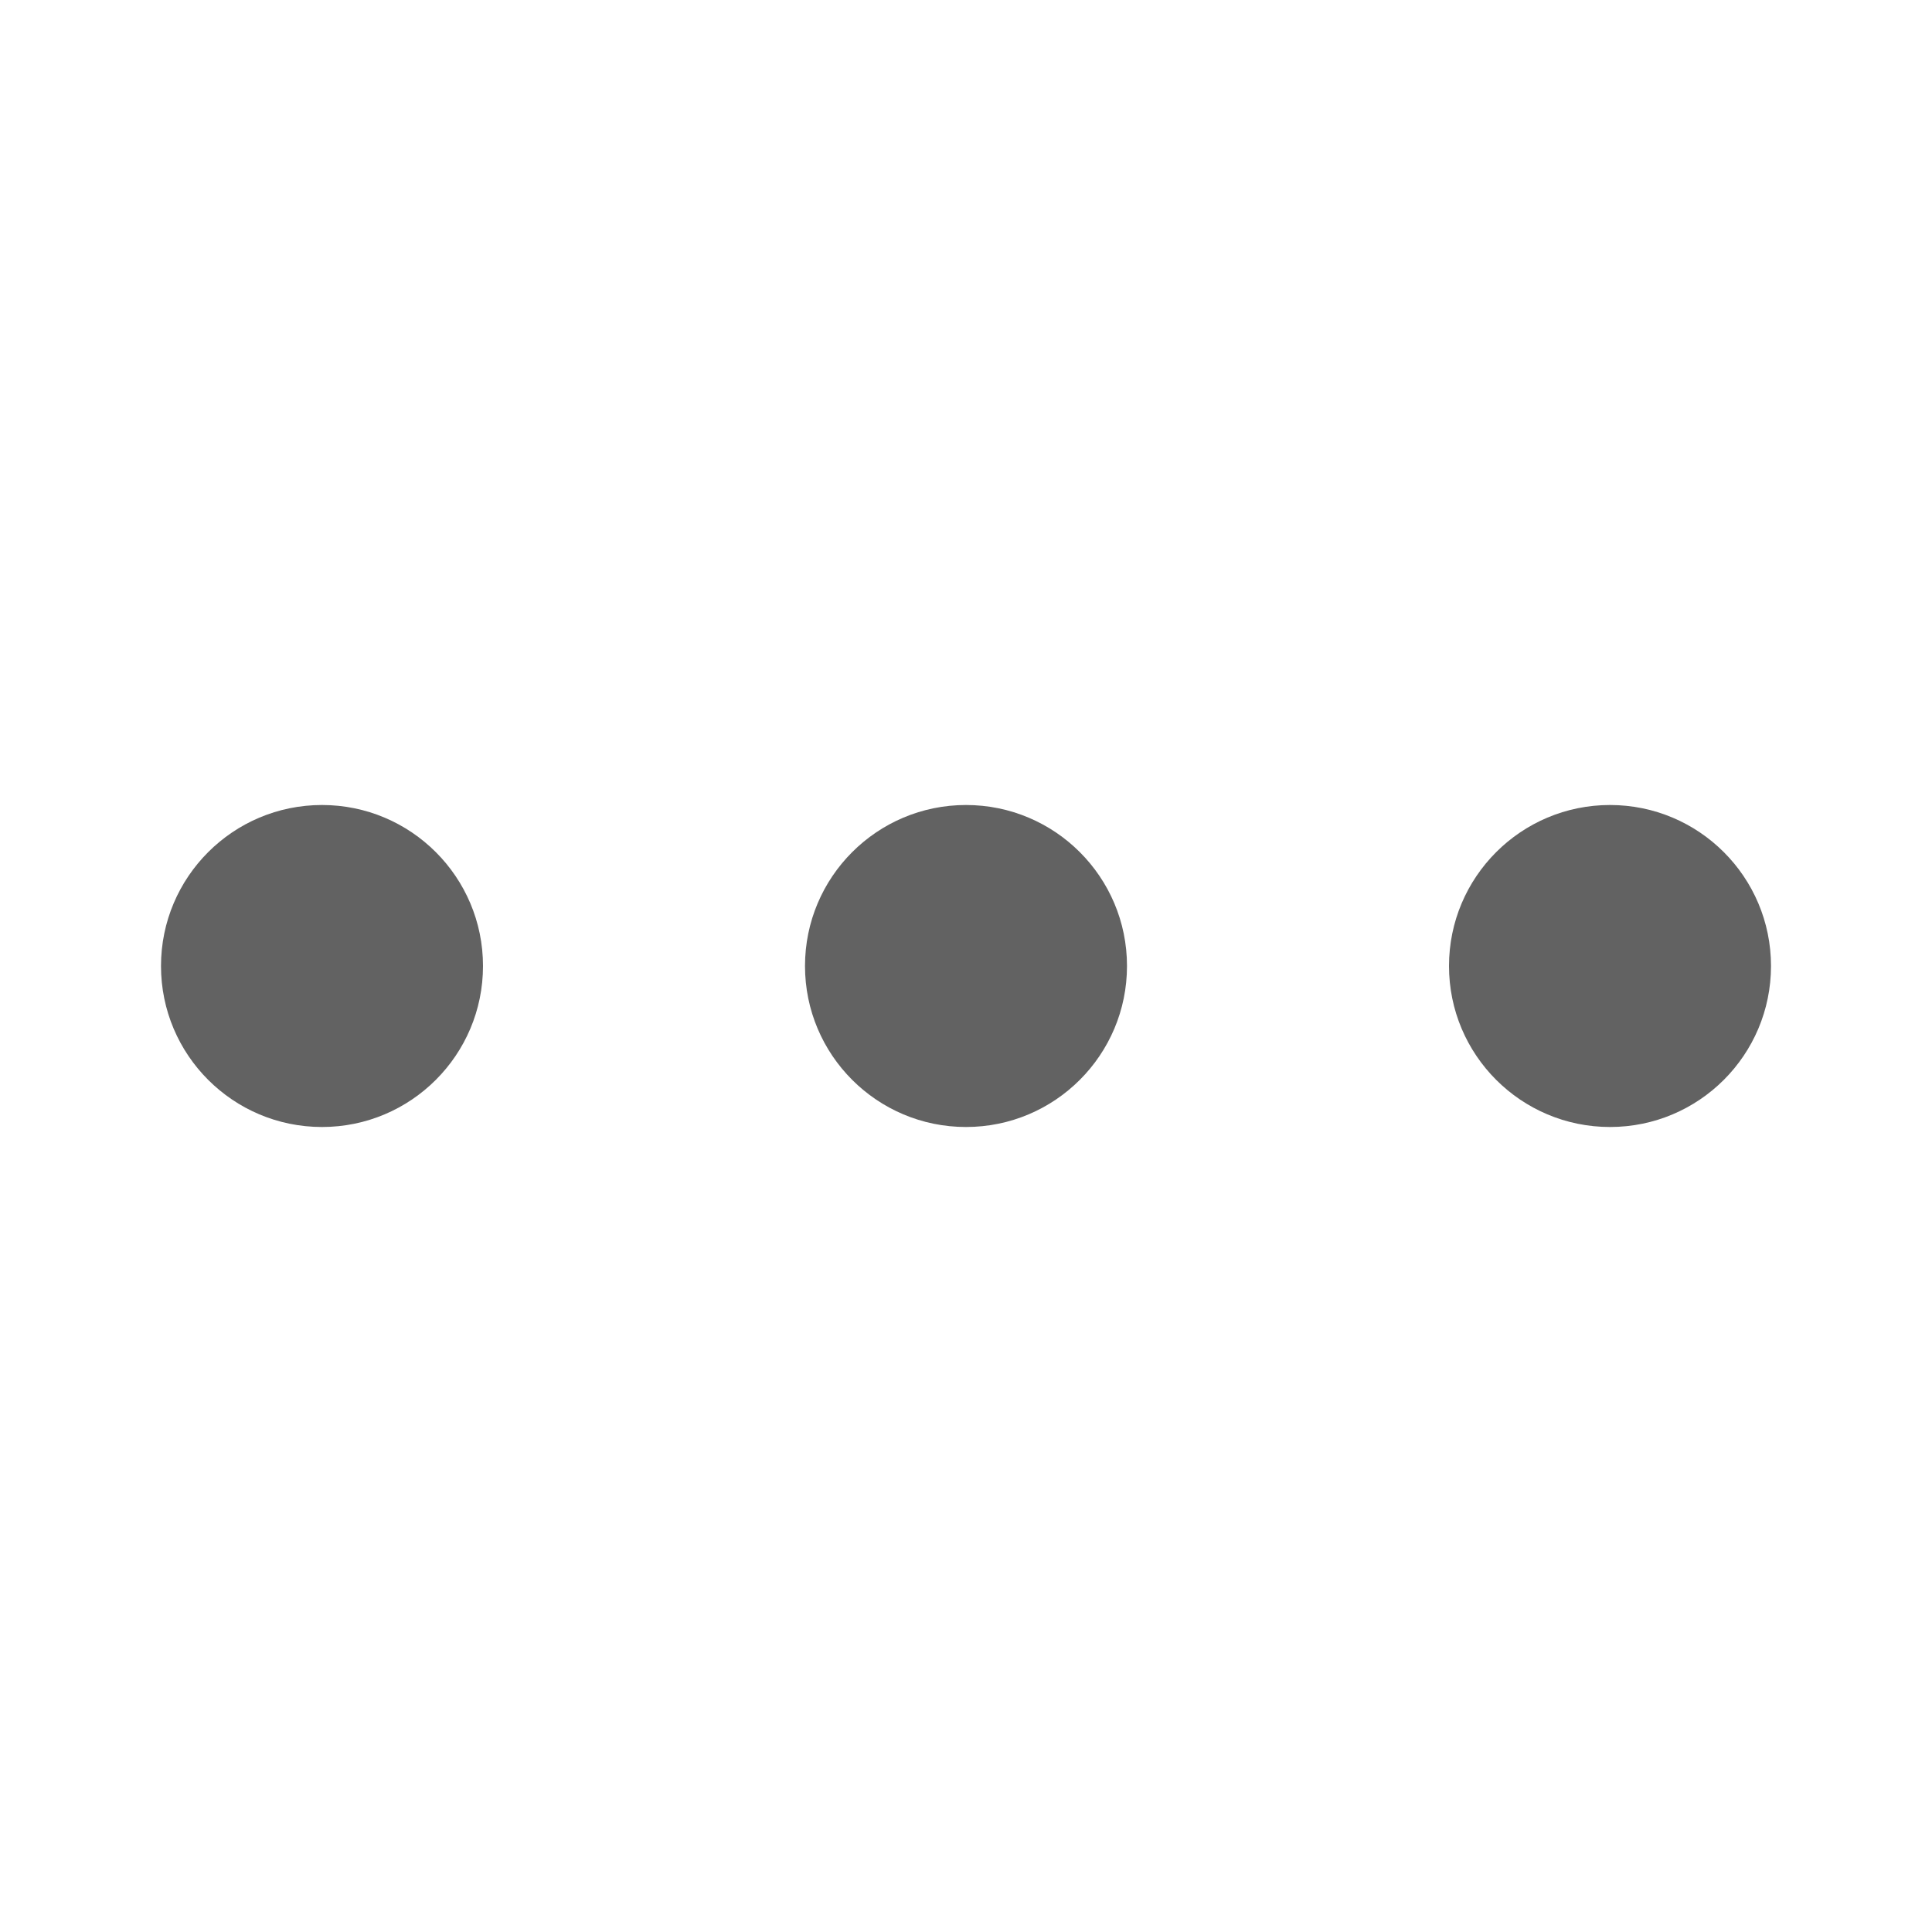
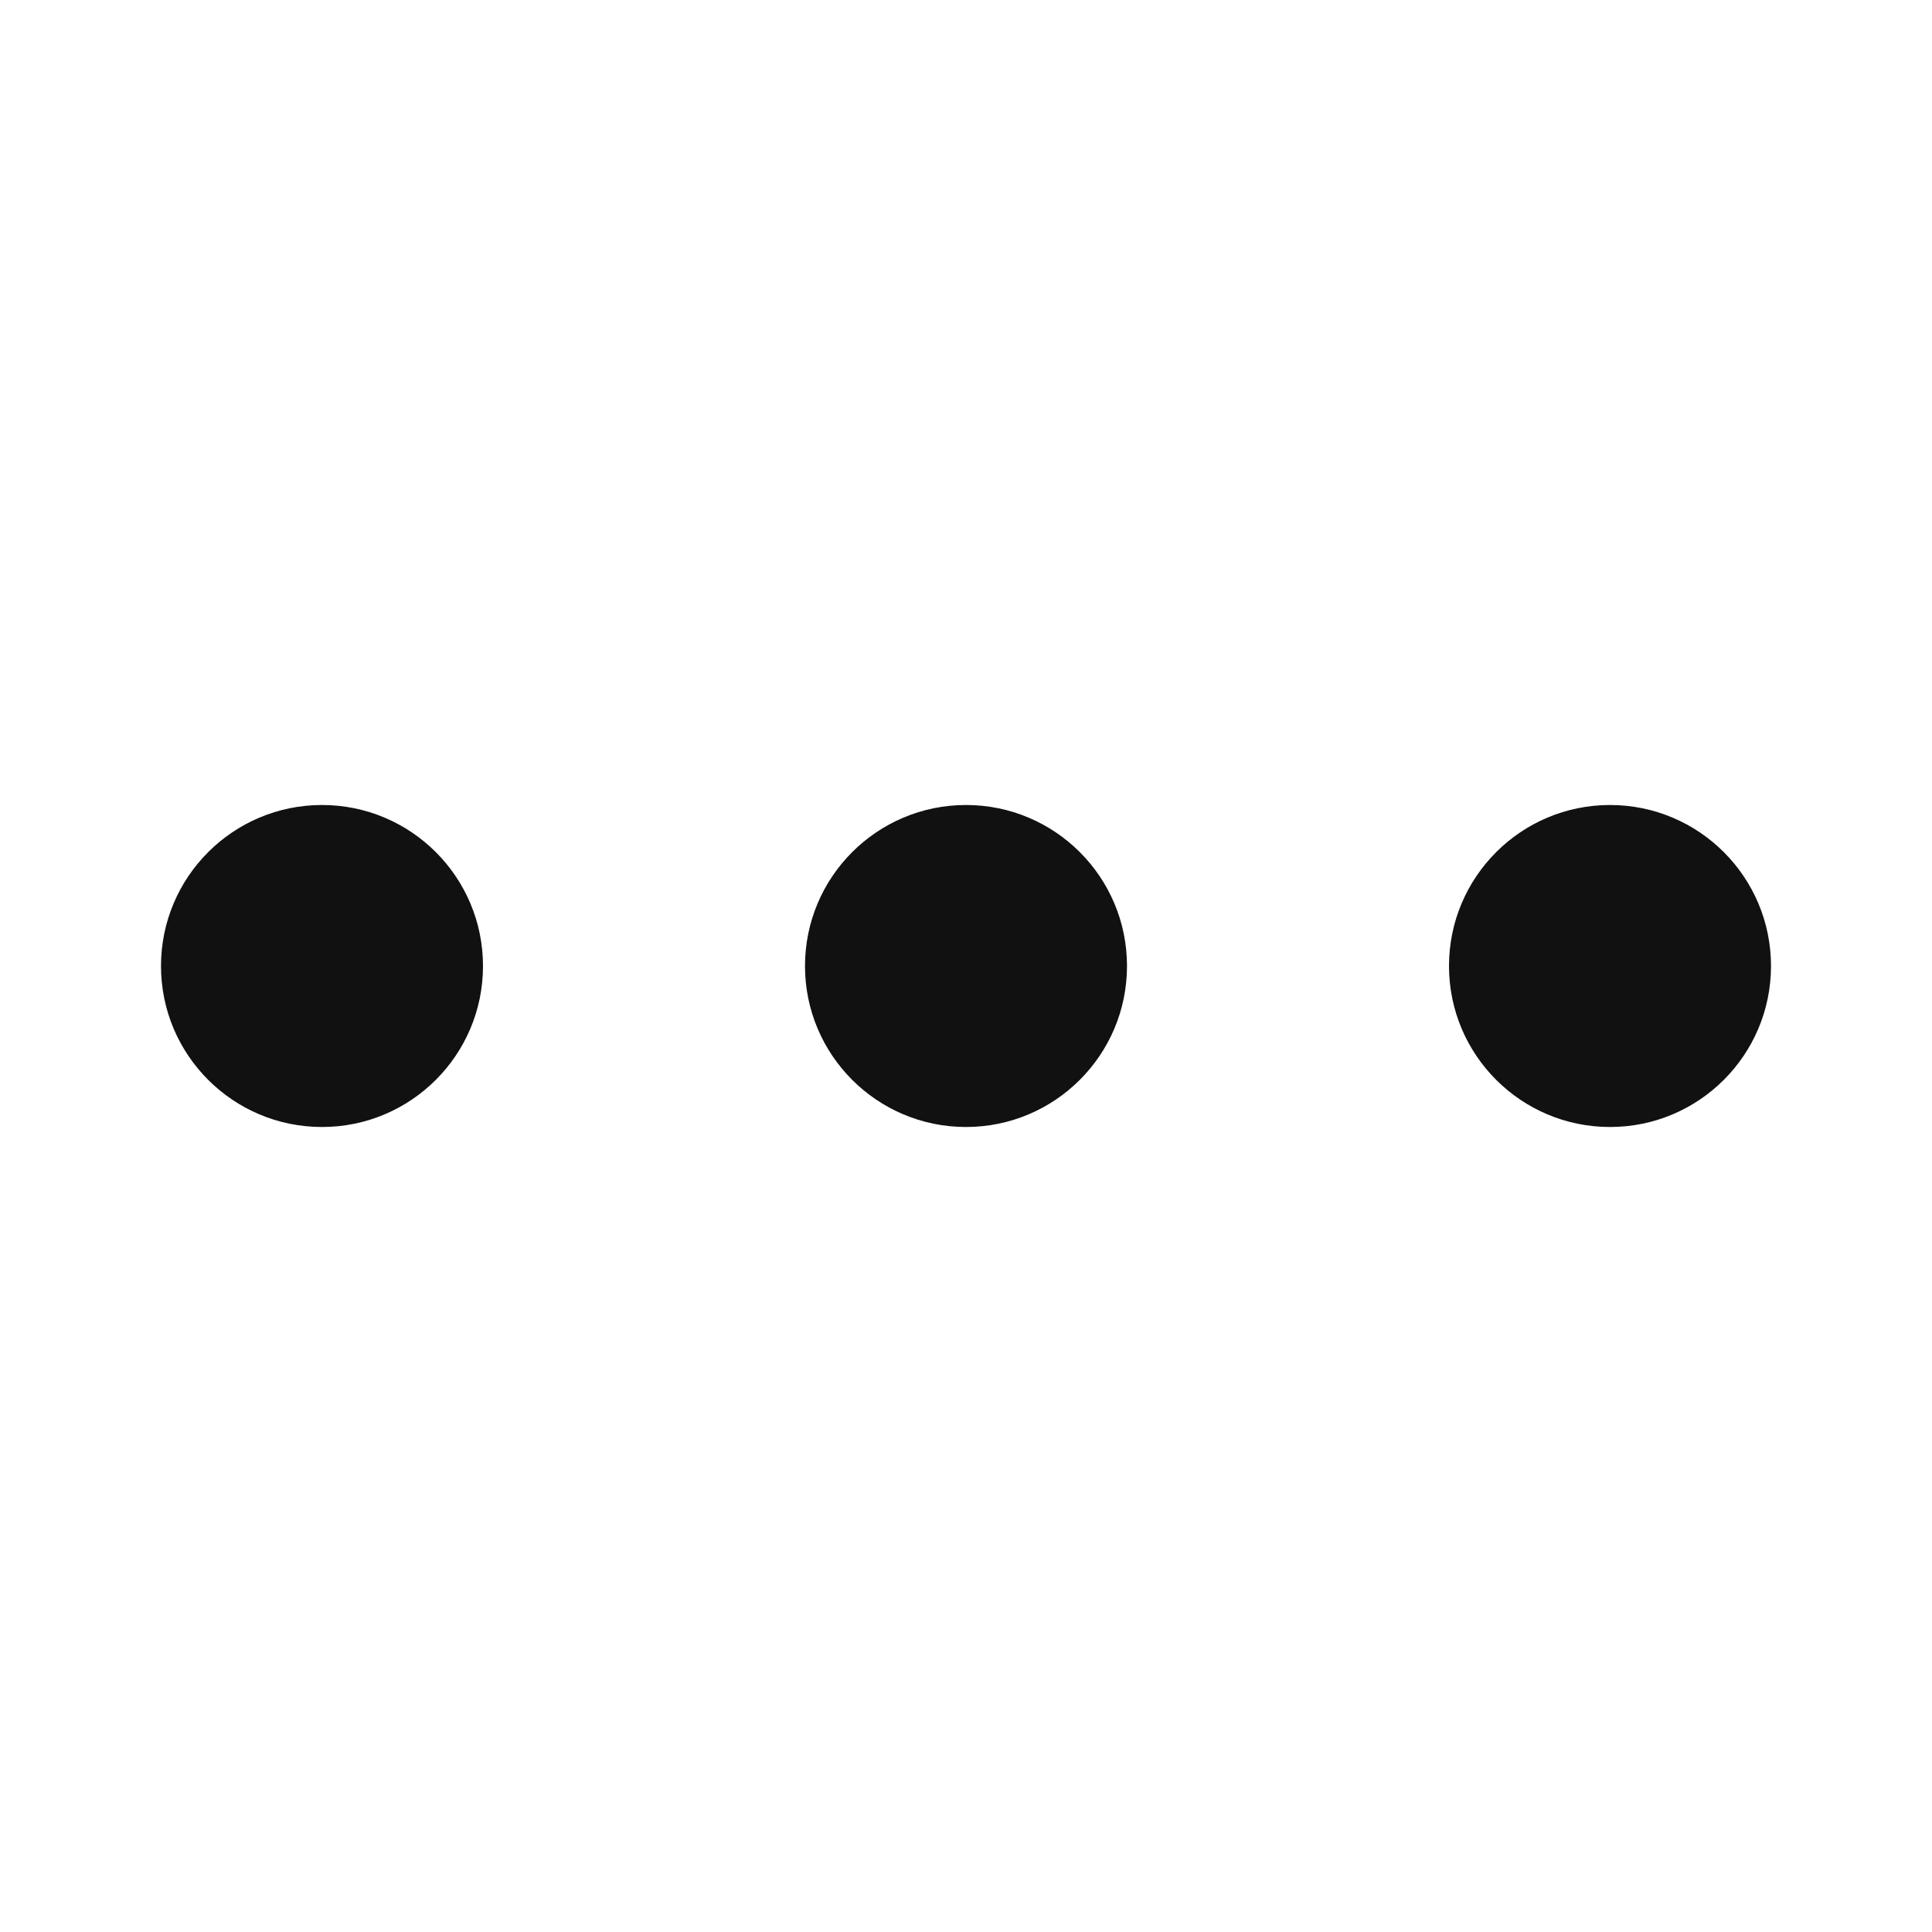
- <svg xmlns="http://www.w3.org/2000/svg" viewBox="0 0 24 24" fill="none" color="#626262" stroke="#626262" stroke-width="1.9" stroke-linecap="round" stroke-linejoin="round">
+ <svg xmlns="http://www.w3.org/2000/svg" viewBox="0 0 24 24" fill="none" color="#111" stroke="#111" stroke-width="2.2" stroke-linecap="round" stroke-linejoin="round">
  <circle cx="4" cy="12" r="2" fill="currentColor" stroke="none" />
  <circle cx="12" cy="12" r="2" fill="currentColor" stroke="none" />
  <circle cx="20" cy="12" r="2" fill="currentColor" stroke="none" />
</svg>
